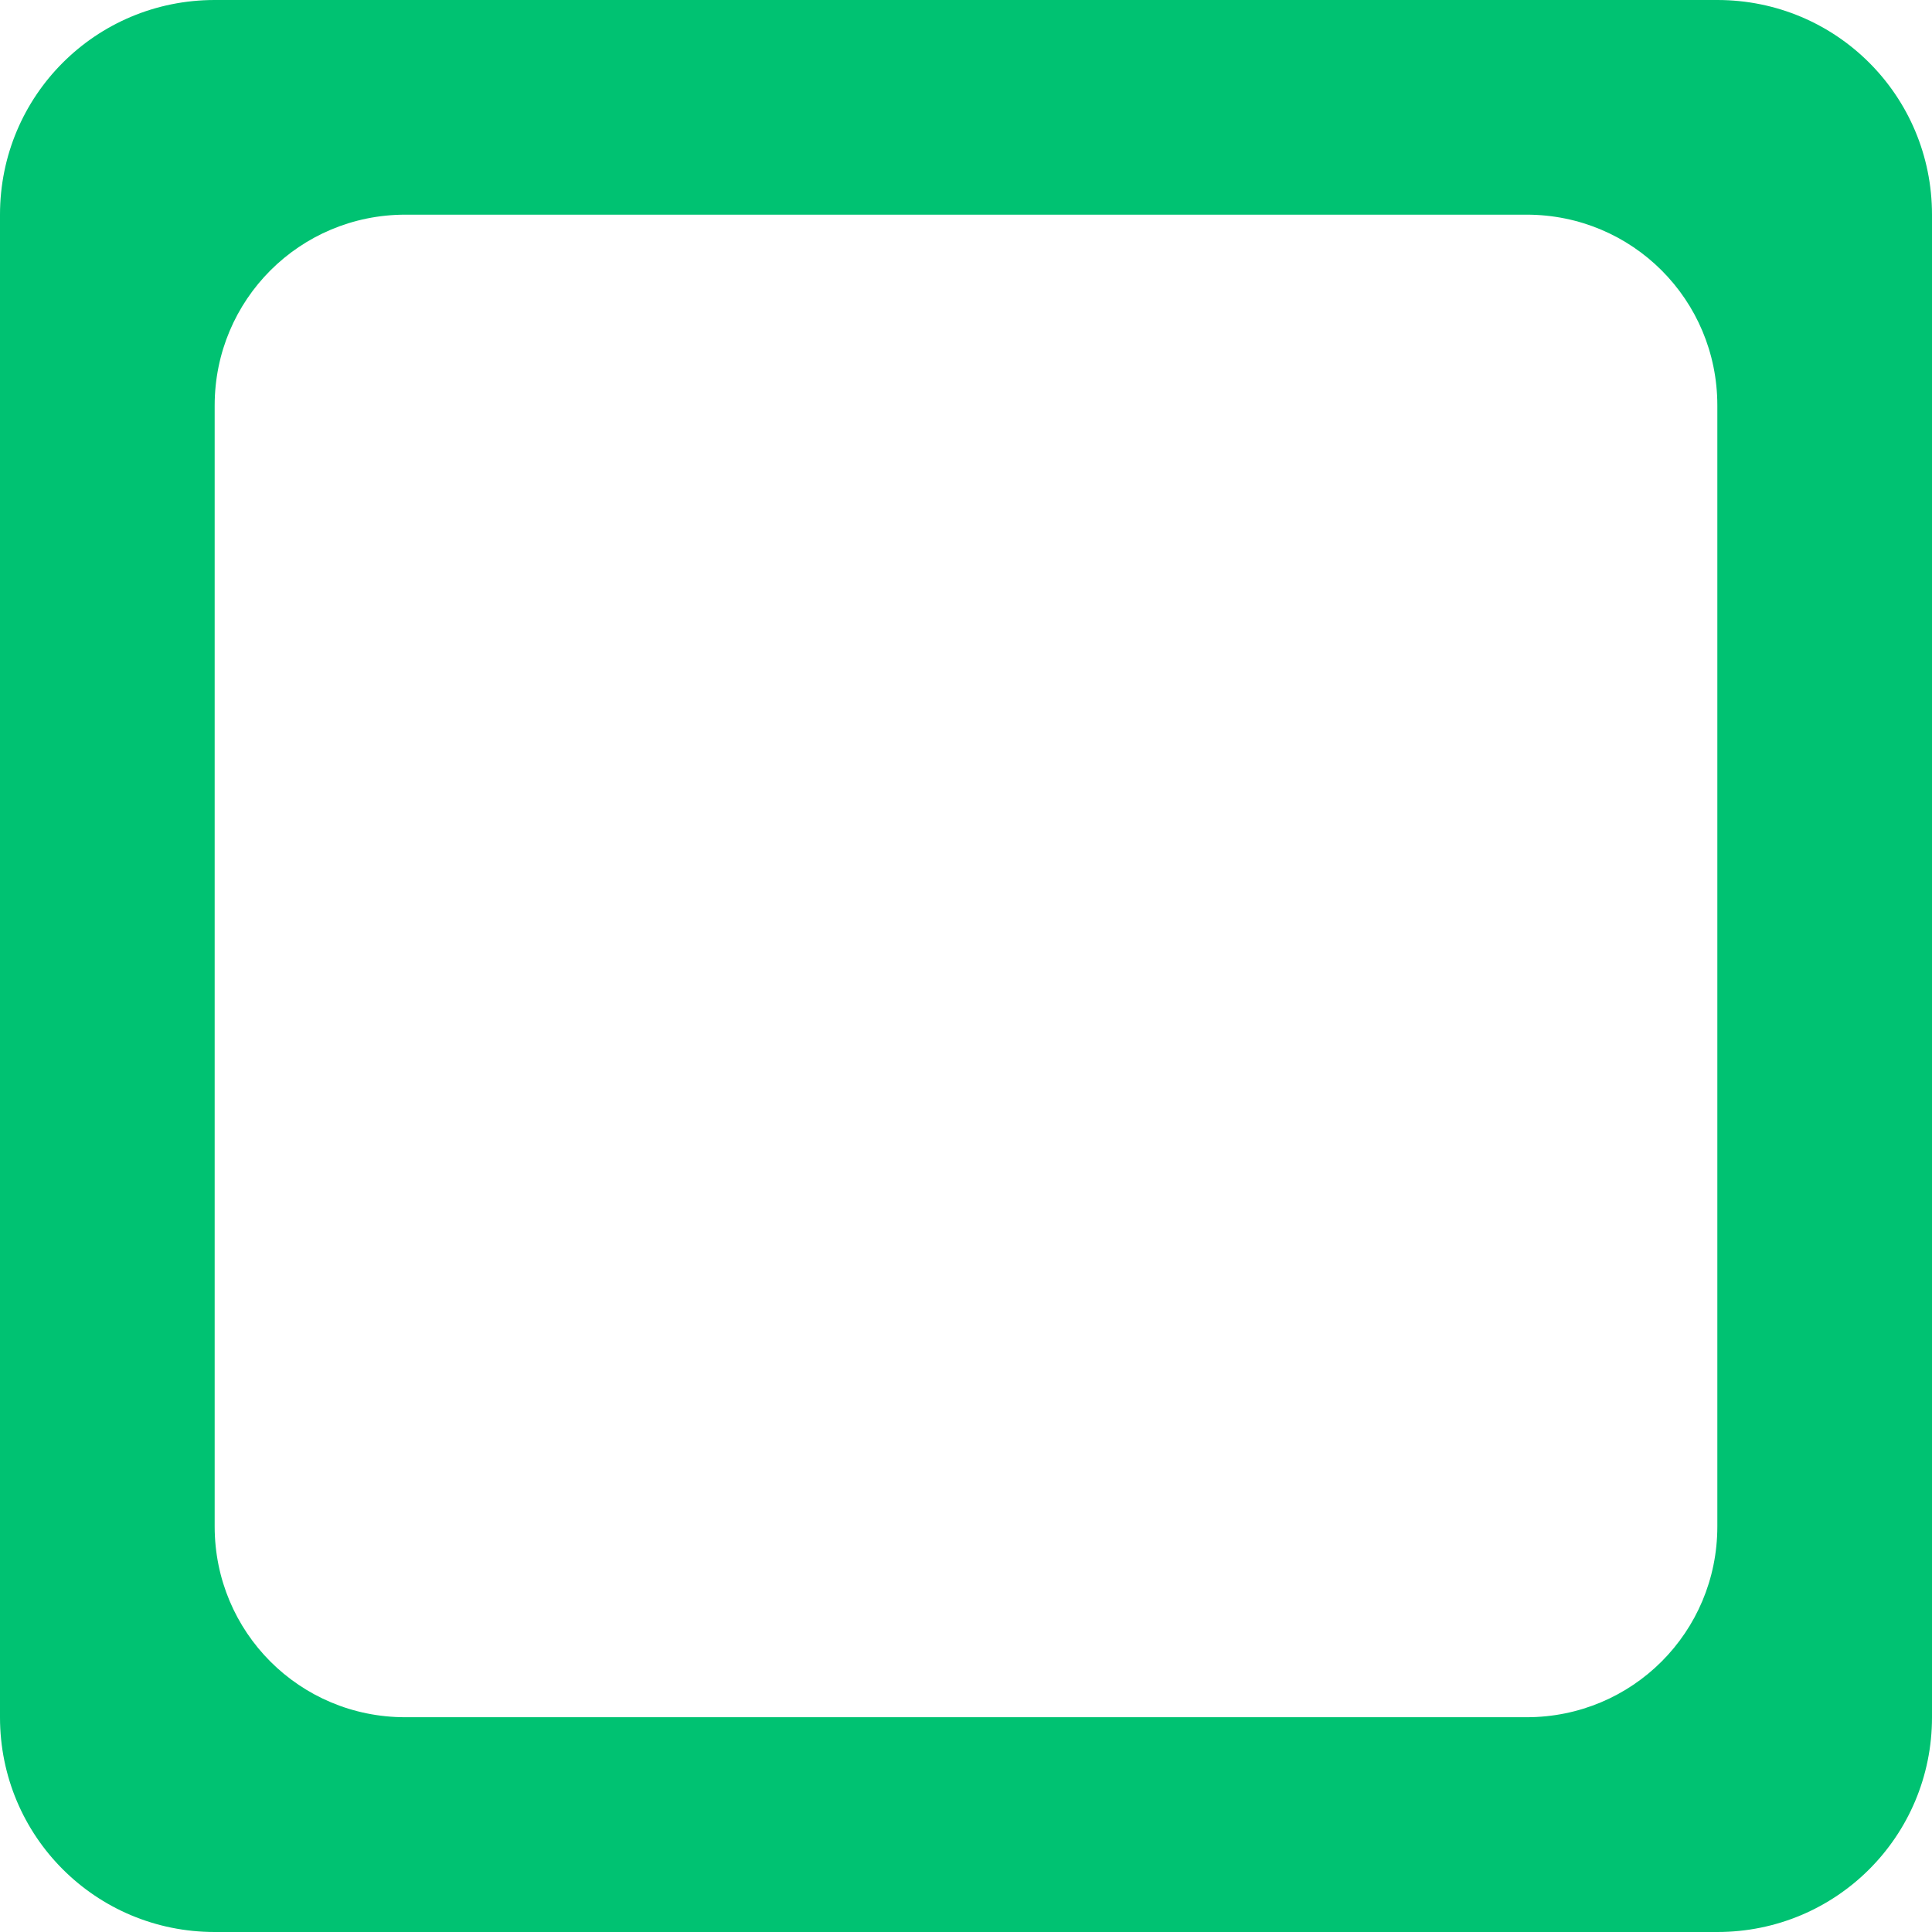
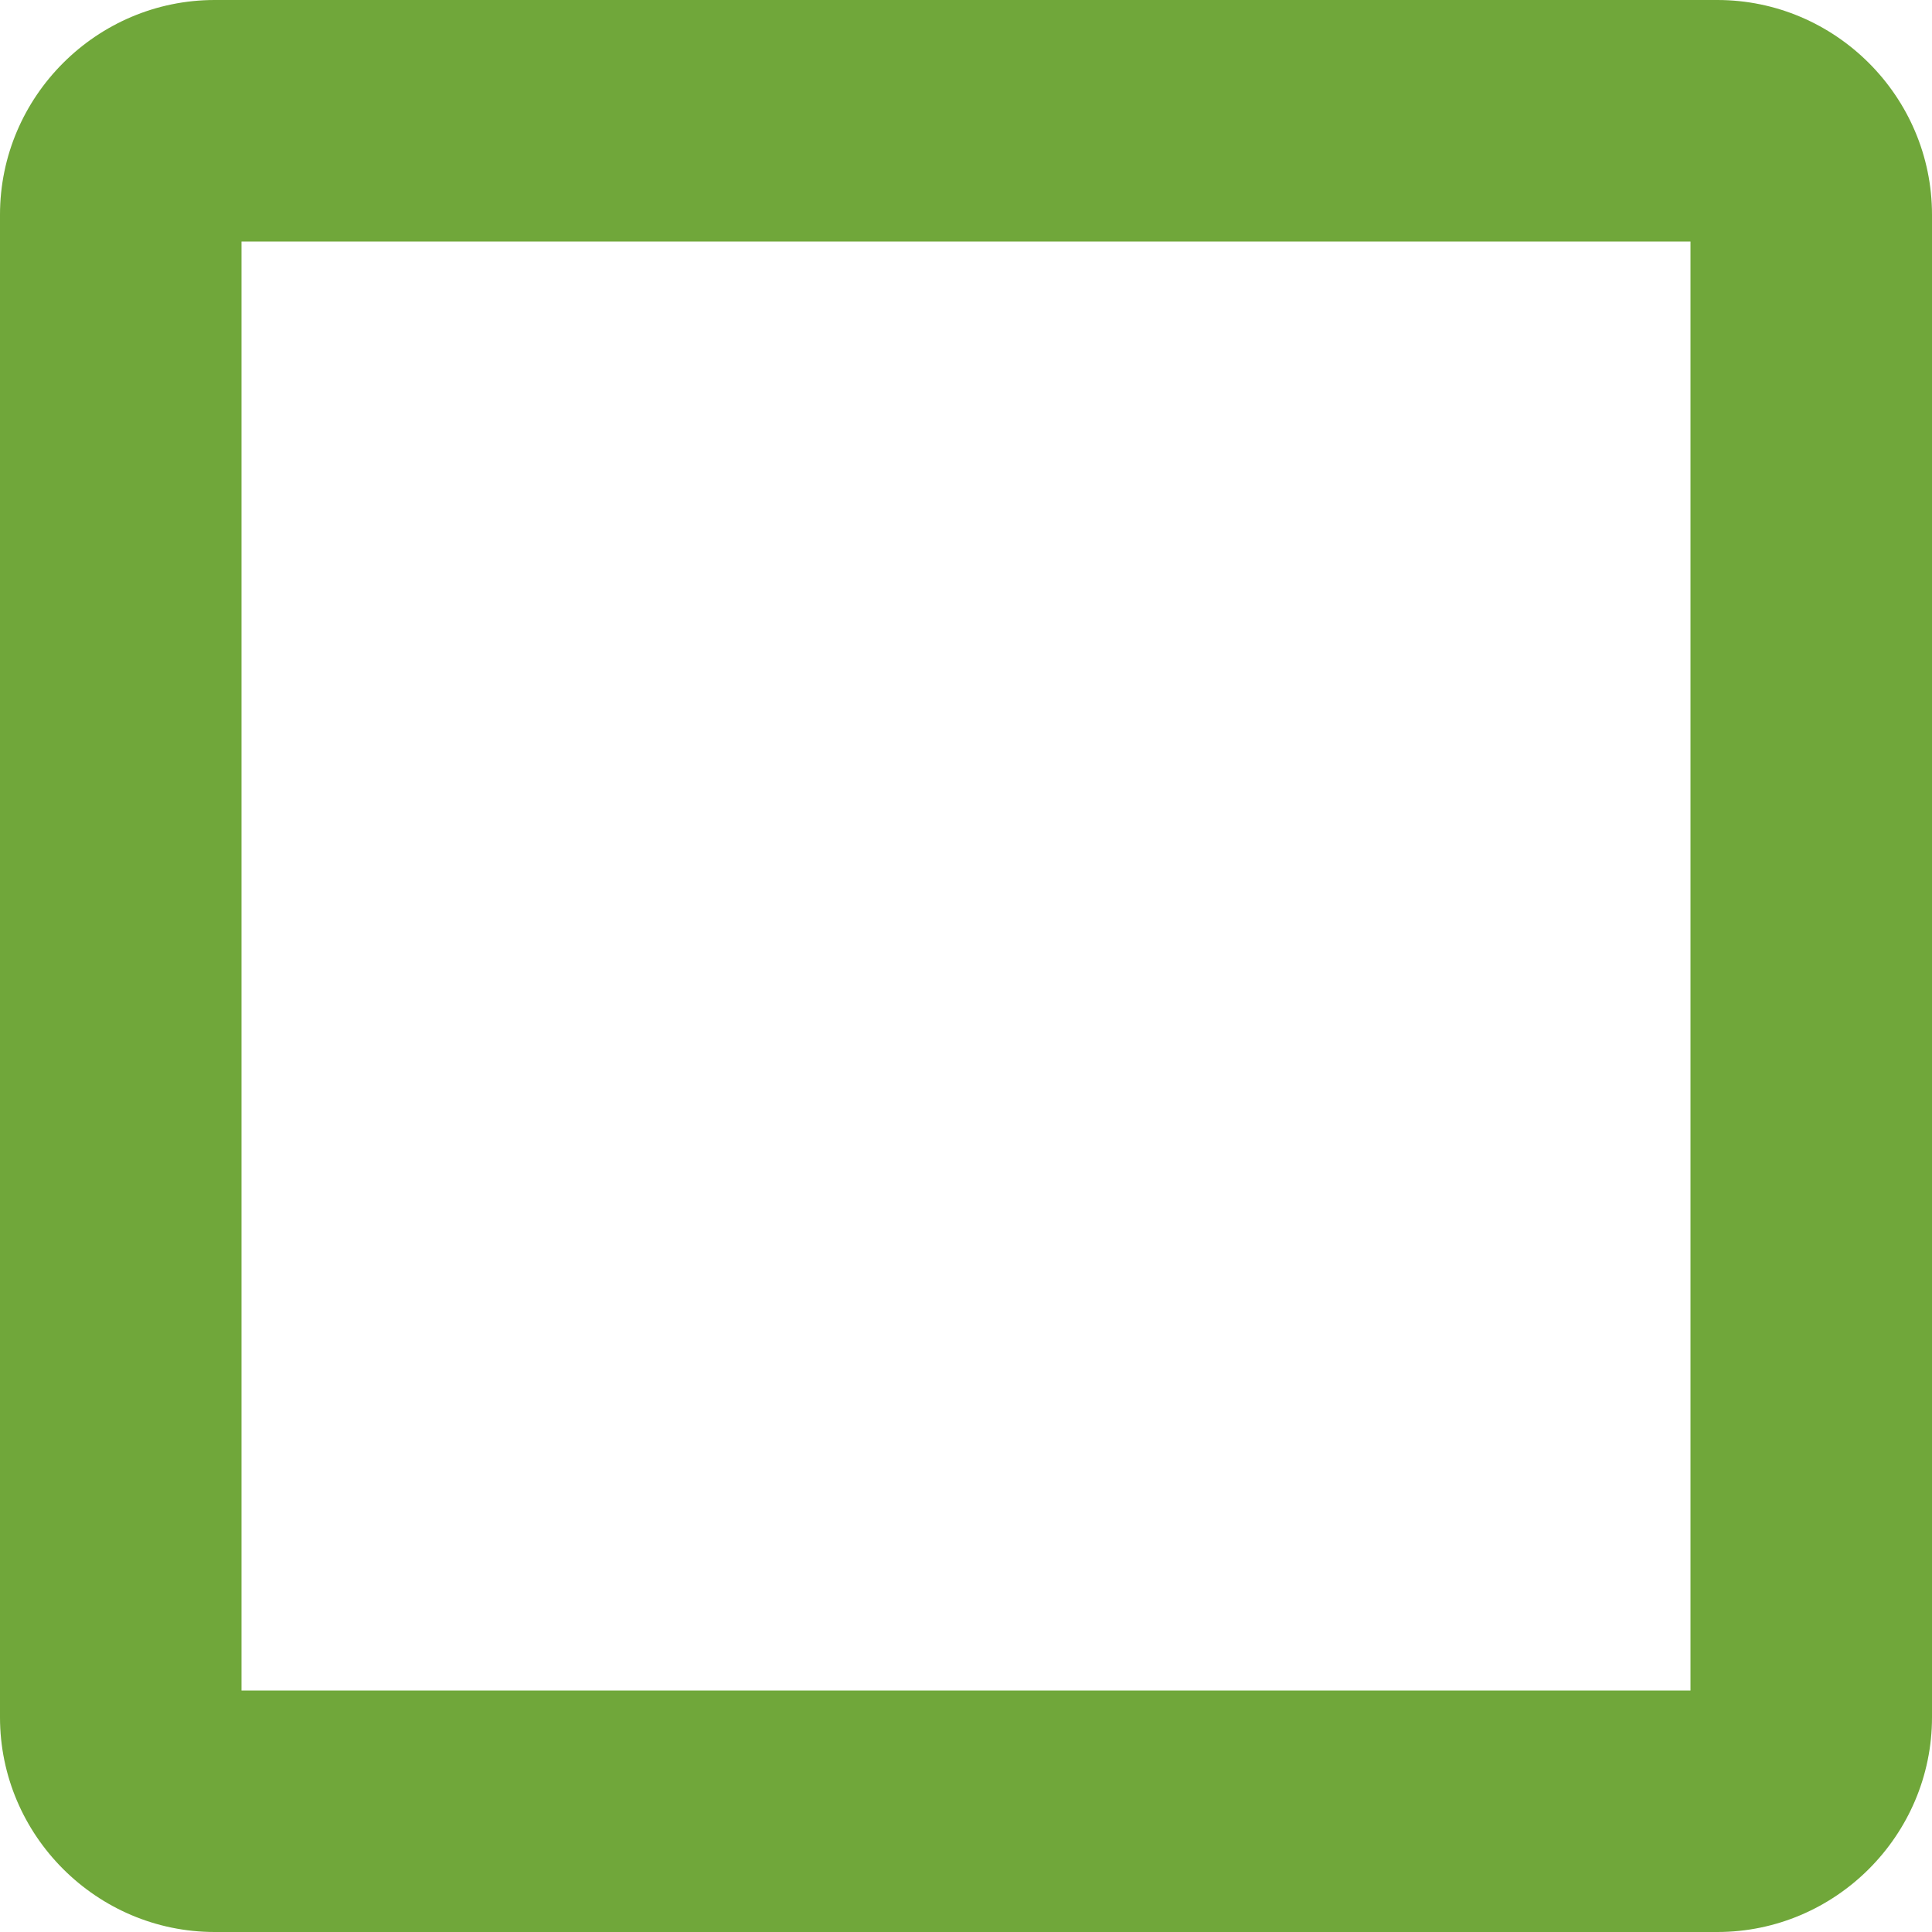
- <svg xmlns="http://www.w3.org/2000/svg" id="svg4" version="1.1" width="18" viewBox="0 0 18 18" height="18" style="fill:#000000">
+ <svg xmlns="http://www.w3.org/2000/svg" height="16" viewBox="0 0 16 16" width="16" version="1.1" id="svg4" style="fill:#000000">
  <defs id="defs8" />
-   <path id="rect822" d="M 2,0 C 0.892,0 0,0.892 0,2 v 14 c 0,1.108 0.892,2 2,2 h 14 c 1.108,0 2,-0.892 2,-2 V 2 C 18,0.892 17.108,0 16,0 Z m 1.777,2 h 10.446 c 0.985,0 1.777,0.792 1.777,1.777 V 14.222 c 0,0.985 -0.792,1.777 -1.777,1.777 H 3.777 C 2.792,16 2,15.207 2,14.222 V 3.778 C 2,2.793 2.792,2 3.777,2 Z" style="opacity:1;fill:#00c272;fill-opacity:1;stroke:none;stroke-width:1;stroke-miterlimit:4;stroke-dasharray:none;stroke-opacity:1;paint-order:markers fill stroke" />
+   <path d="M 14,2 V 14 H 2 V 2 H 14 M 14.222,0 H 1.778 C 0.8,0 0,0.8 0,1.778 V 14.222 C 0,15.2 0.8,16 1.778,16 H 14.222 C 15.2,16 16,15.2 16,14.222 V 1.778 C 16,0.8 15.2,0 14.222,0 Z" id="path2" style="fill:#70a73a;fill-opacity:1;stroke-width:0.889" />
</svg>
